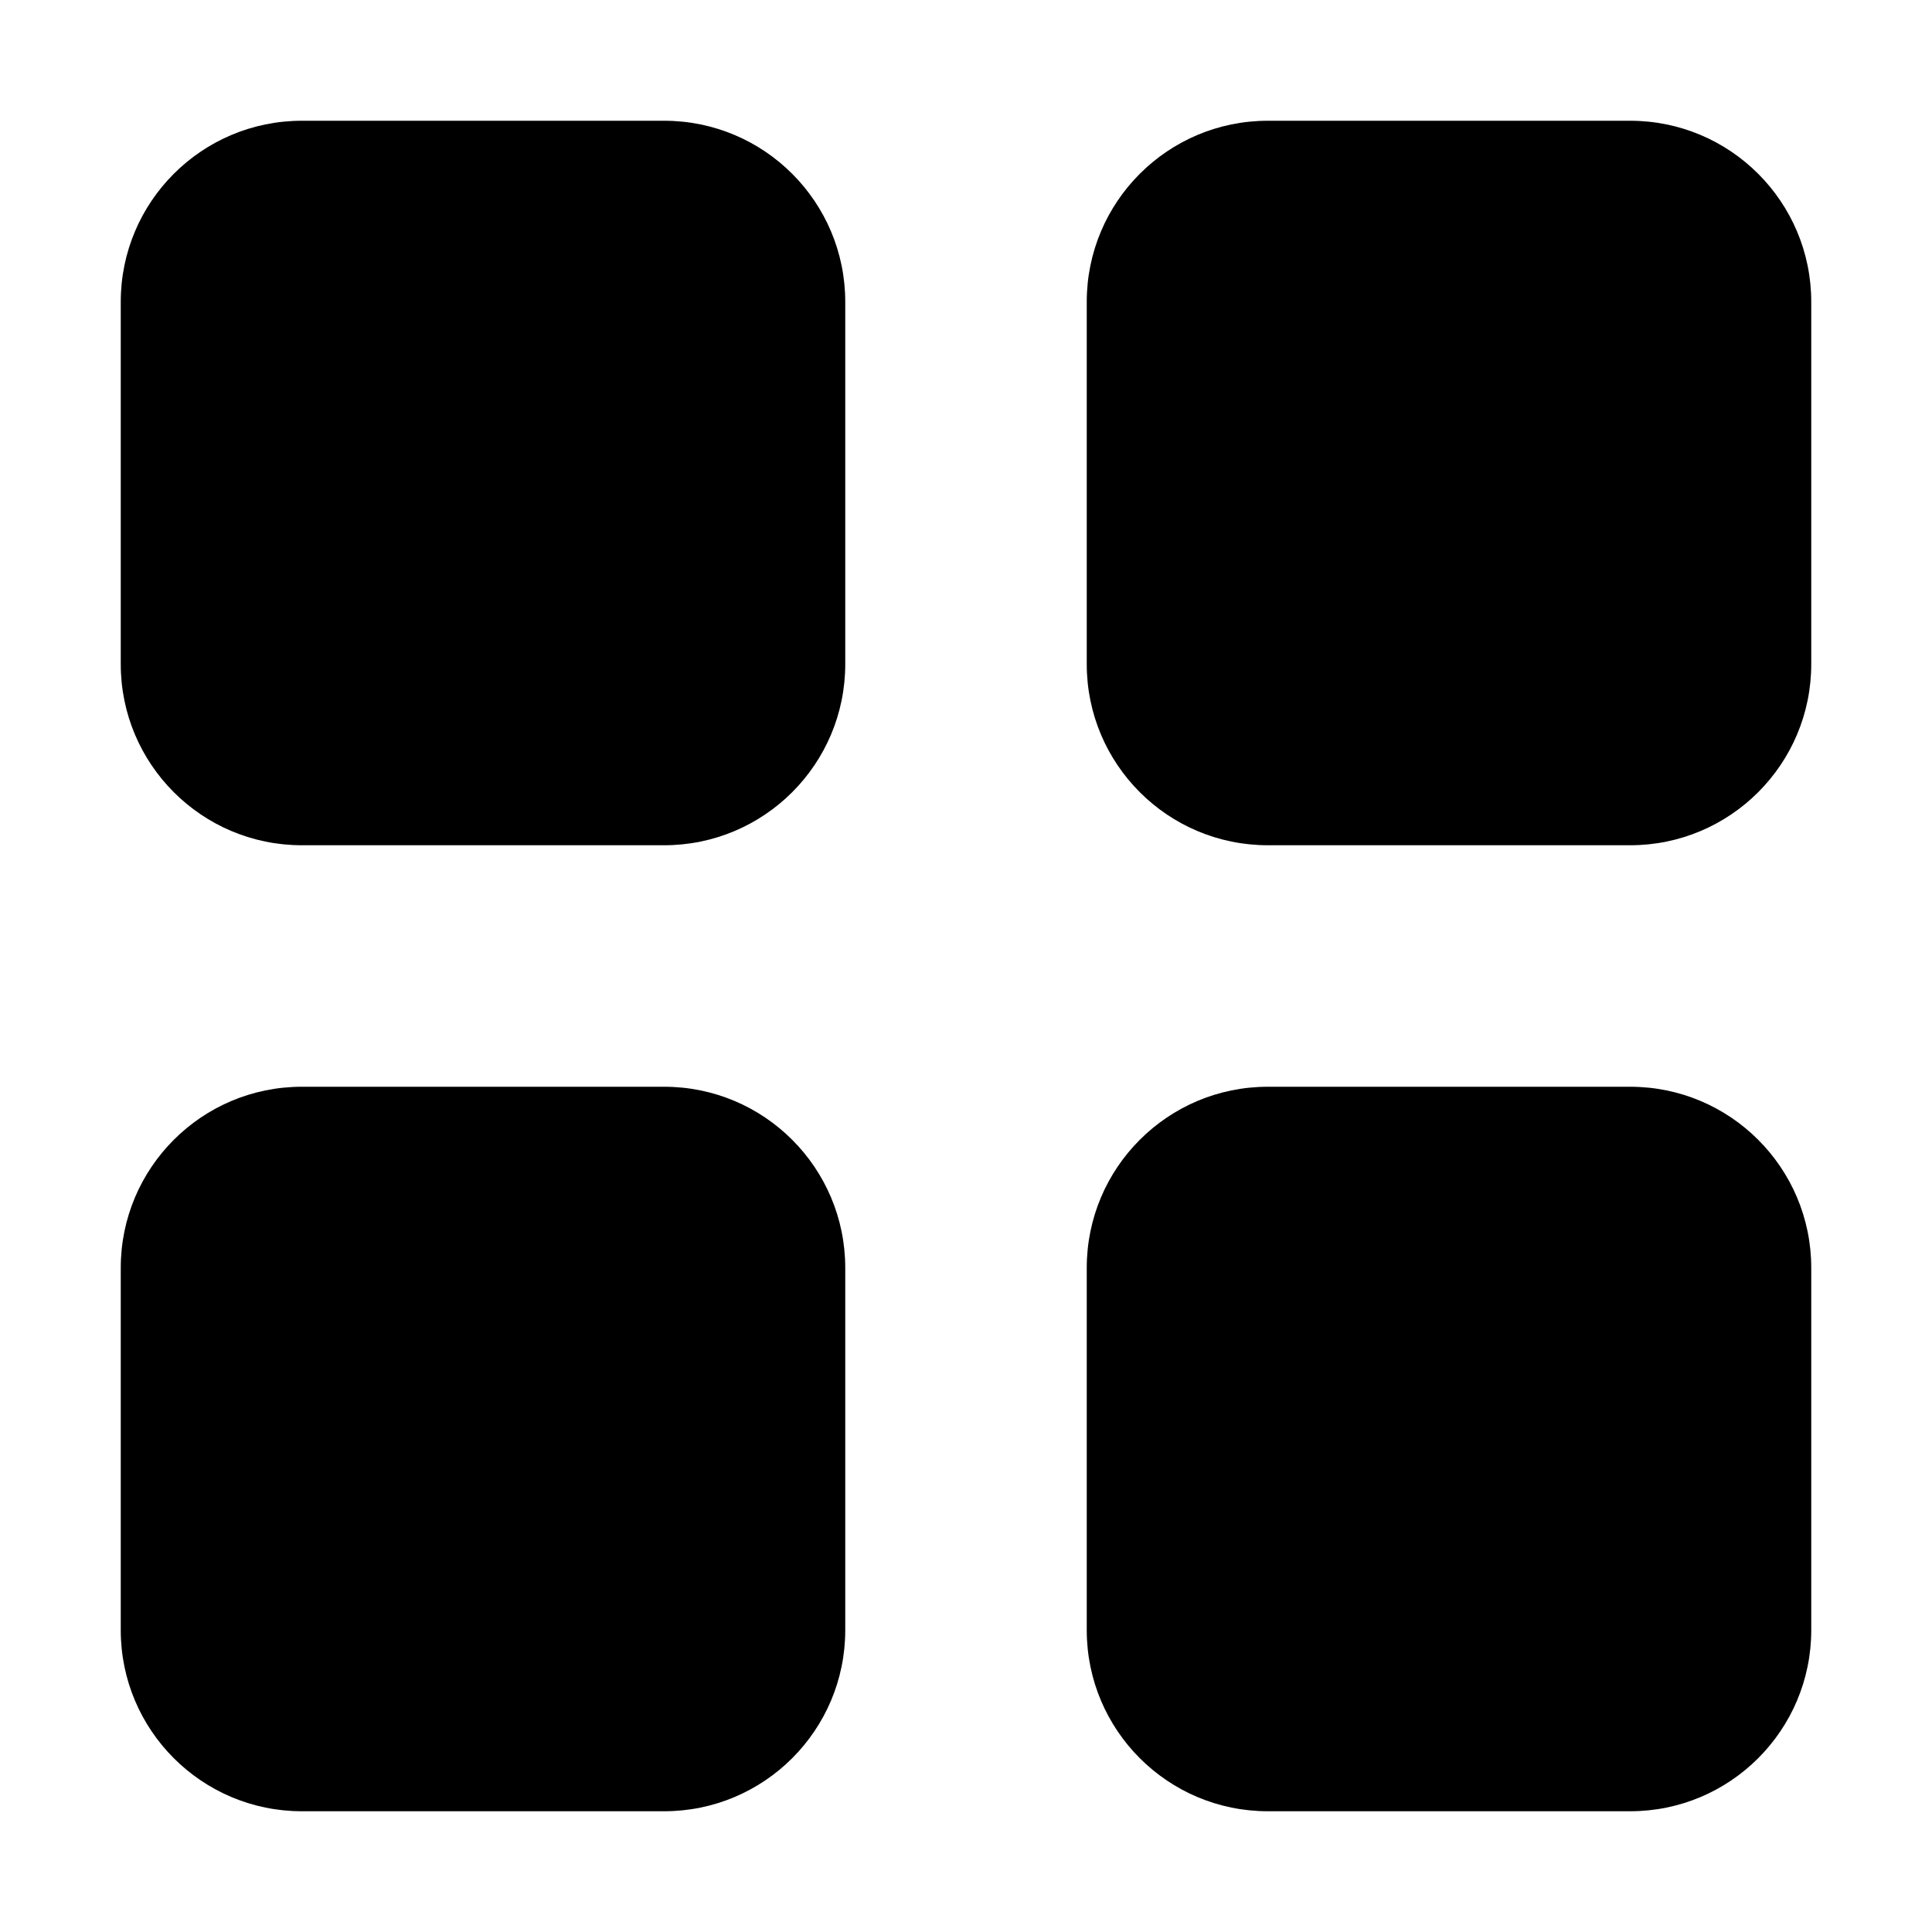
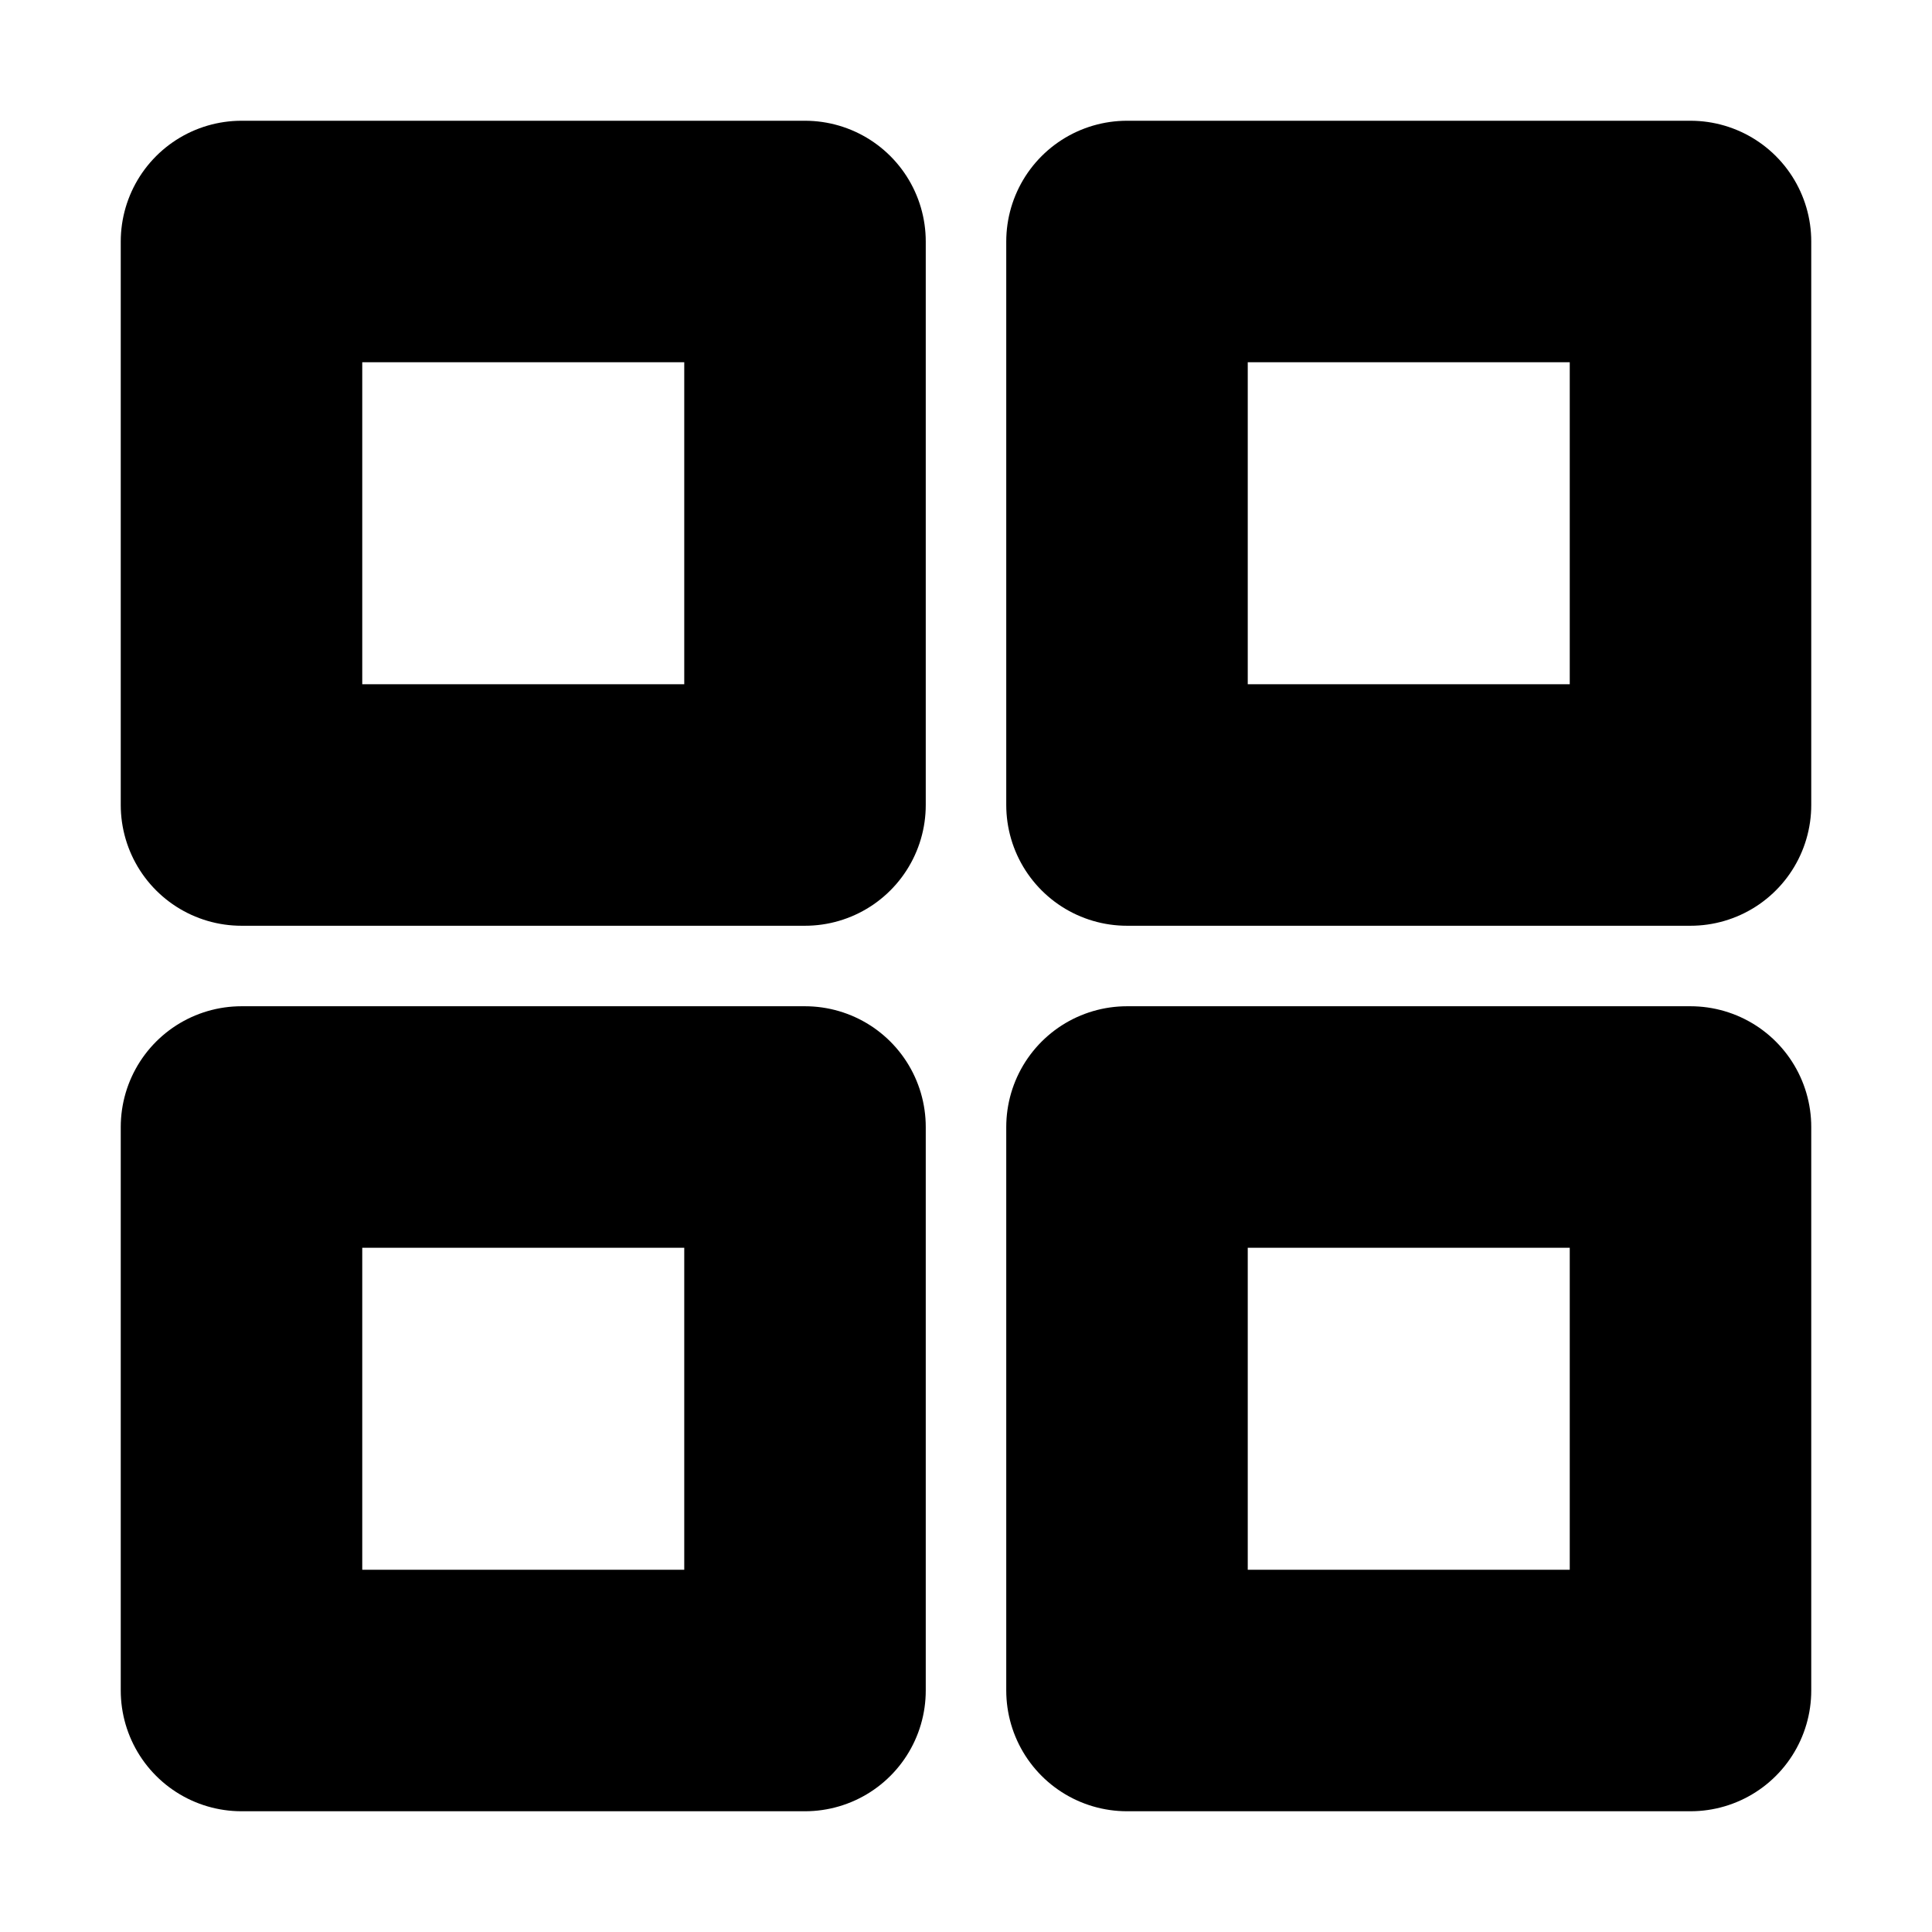
- <svg xmlns="http://www.w3.org/2000/svg" viewBox="0 0 16 16">
-   <path d="M10.5 9h3a1.5 1.5 0 0 1 1.5 1.5v3a1.5 1.5 0 0 1-1.5 1.5h-3A1.5 1.5 0 0 1 9 13.5v-3A1.5 1.5 0 0 1 10.5 9zm-8 0h3A1.5 1.5 0 0 1 7 10.5v3A1.5 1.5 0 0 1 5.5 15h-3A1.5 1.5 0 0 1 1 13.5v-3A1.5 1.5 0 0 1 2.5 9zm8-8h3A1.5 1.5 0 0 1 15 2.5v3A1.5 1.5 0 0 1 13.5 7h-3A1.5 1.5 0 0 1 9 5.5v-3A1.5 1.5 0 0 1 10.5 1zm-8 0h3A1.5 1.5 0 0 1 7 2.5v3A1.5 1.5 0 0 1 5.5 7h-3A1.5 1.5 0 0 1 1 5.5v-3A1.5 1.5 0 0 1 2.5 1z" />
+ <svg xmlns="http://www.w3.org/2000/svg" viewBox="0 0 24 24">
+   <rect fill="none" stroke="currentColor" stroke-width="3" stroke-linecap="round" stroke-linejoin="round" x="3" y="3" width="7" height="7" />
+   <rect fill="none" stroke="currentColor" stroke-width="3" stroke-linecap="round" stroke-linejoin="round" x="14" y="3" width="7" height="7" />
+   <rect fill="none" stroke="currentColor" stroke-width="3" stroke-linecap="round" stroke-linejoin="round" x="14" y="14" width="7" height="7" />
+   <rect fill="none" stroke="currentColor" stroke-width="3" stroke-linecap="round" stroke-linejoin="round" x="3" y="14" width="7" height="7" />
</svg>
